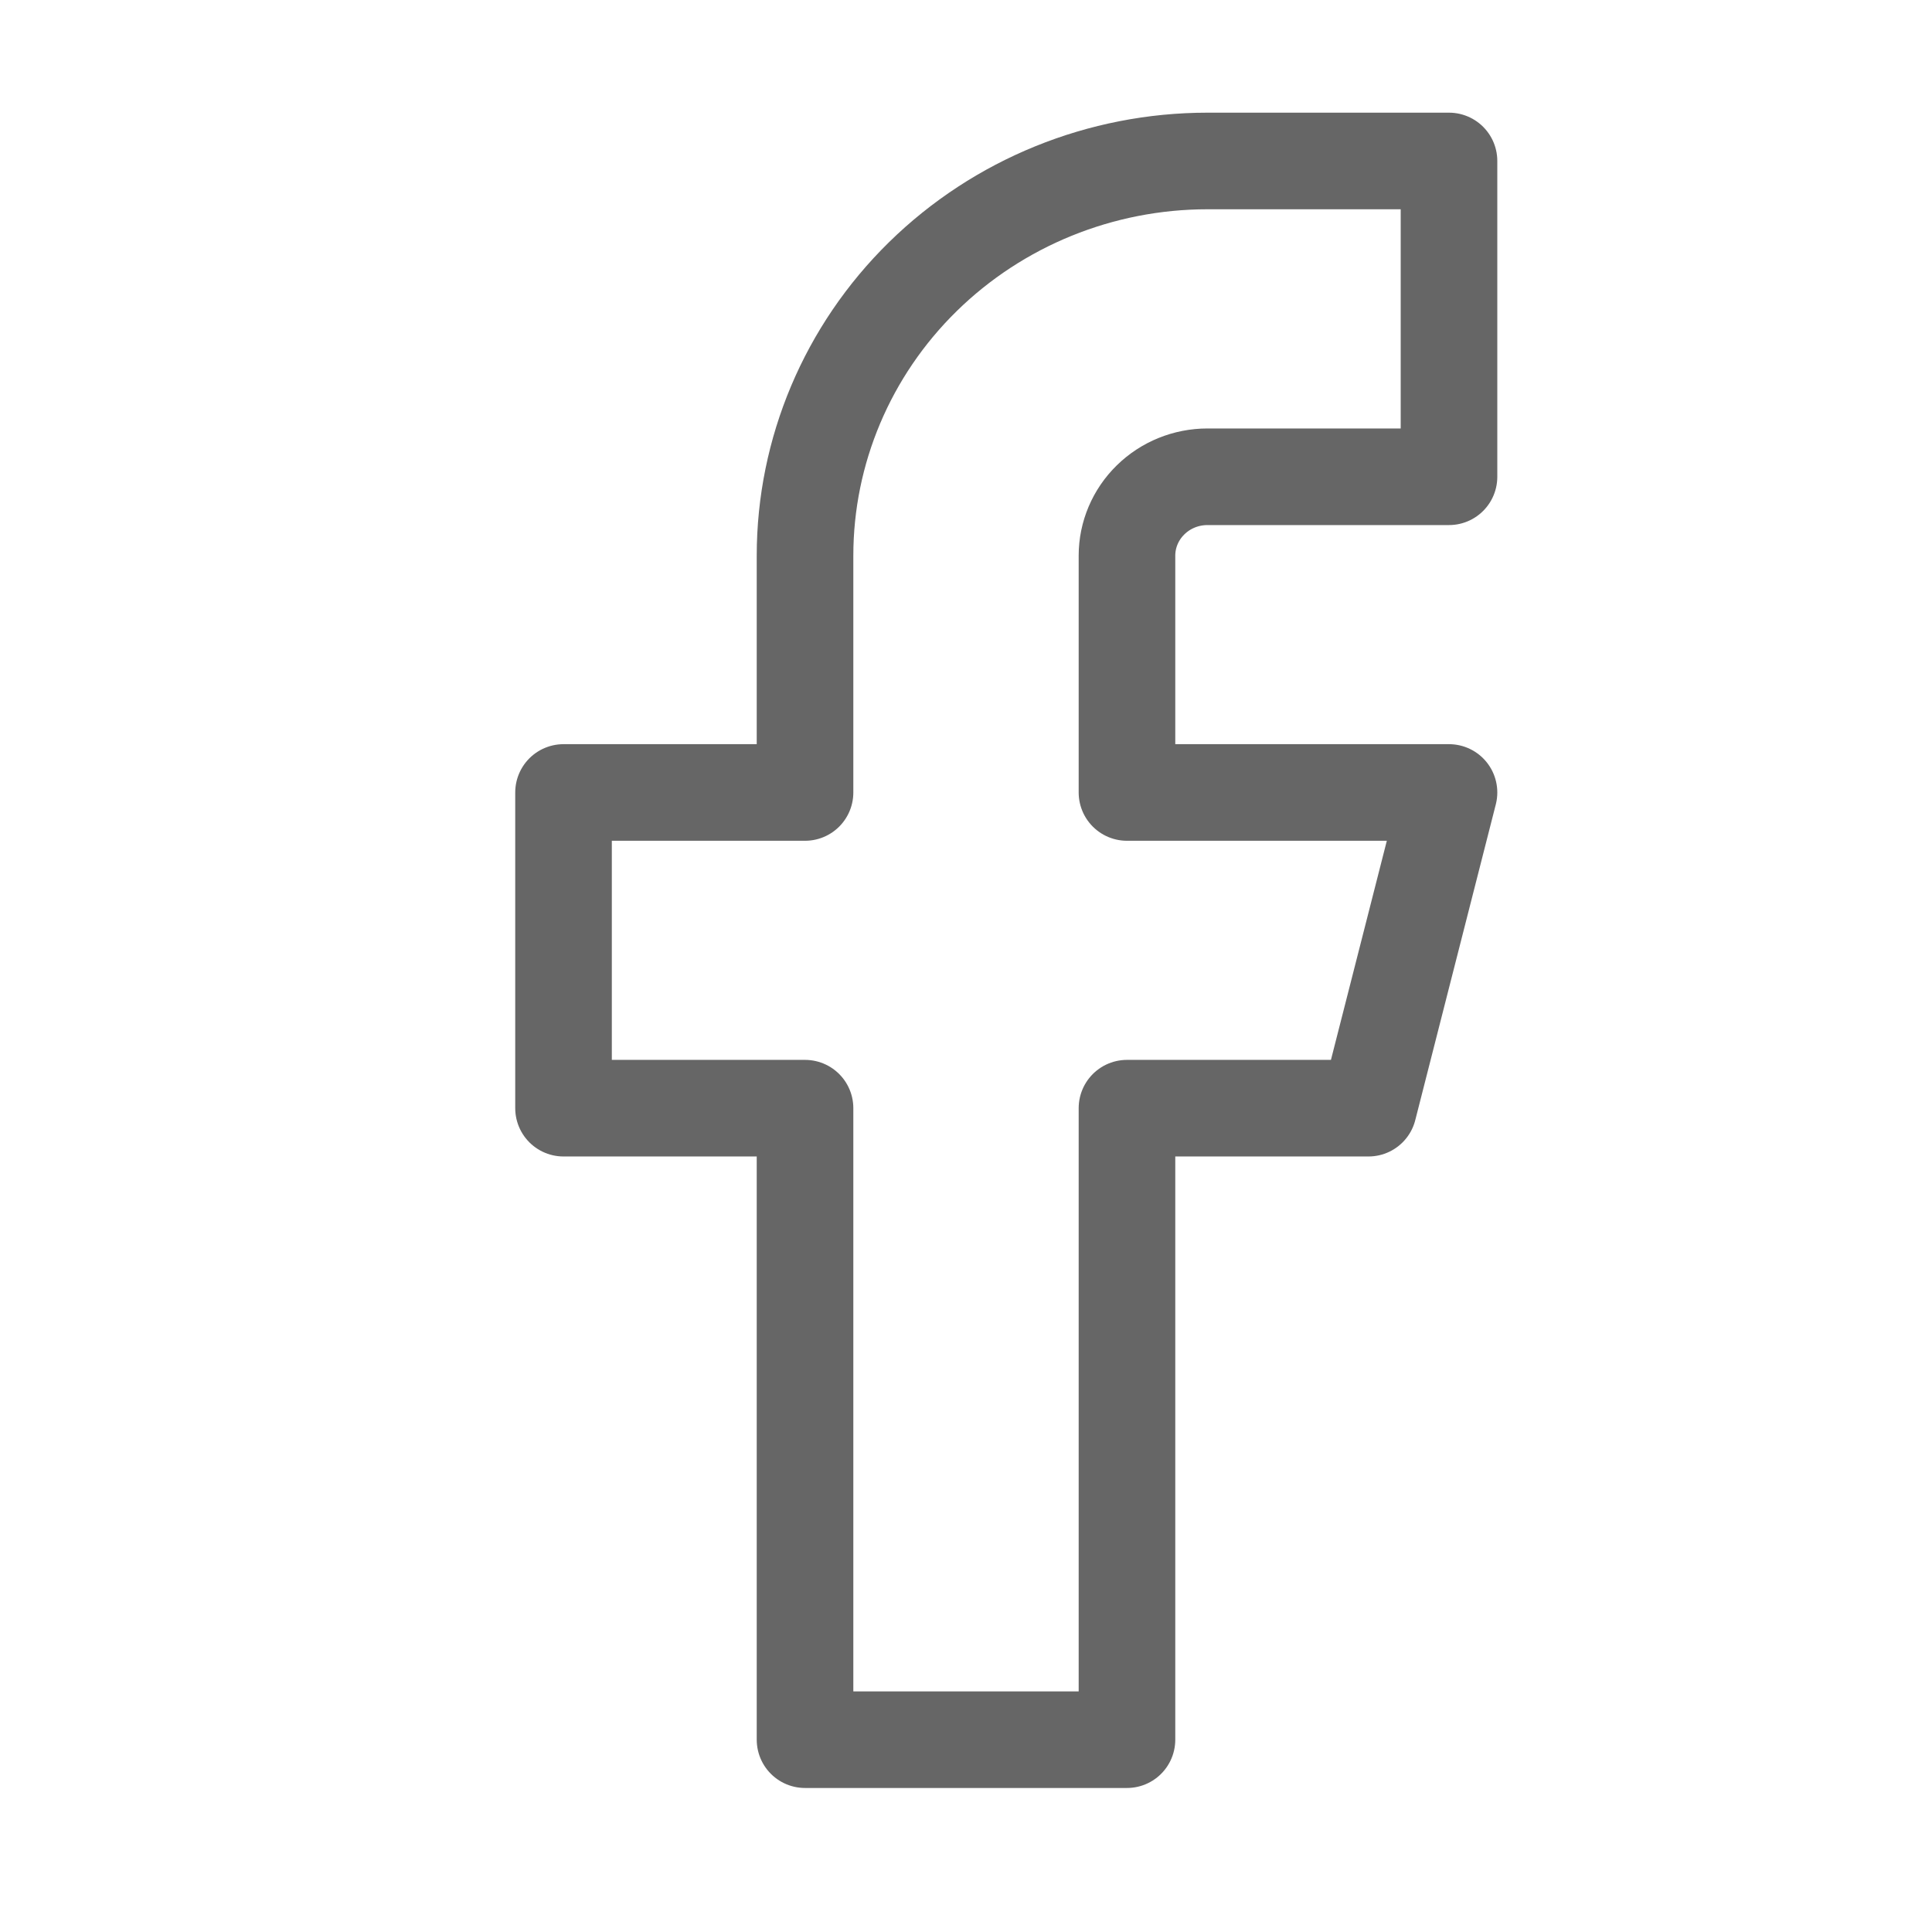
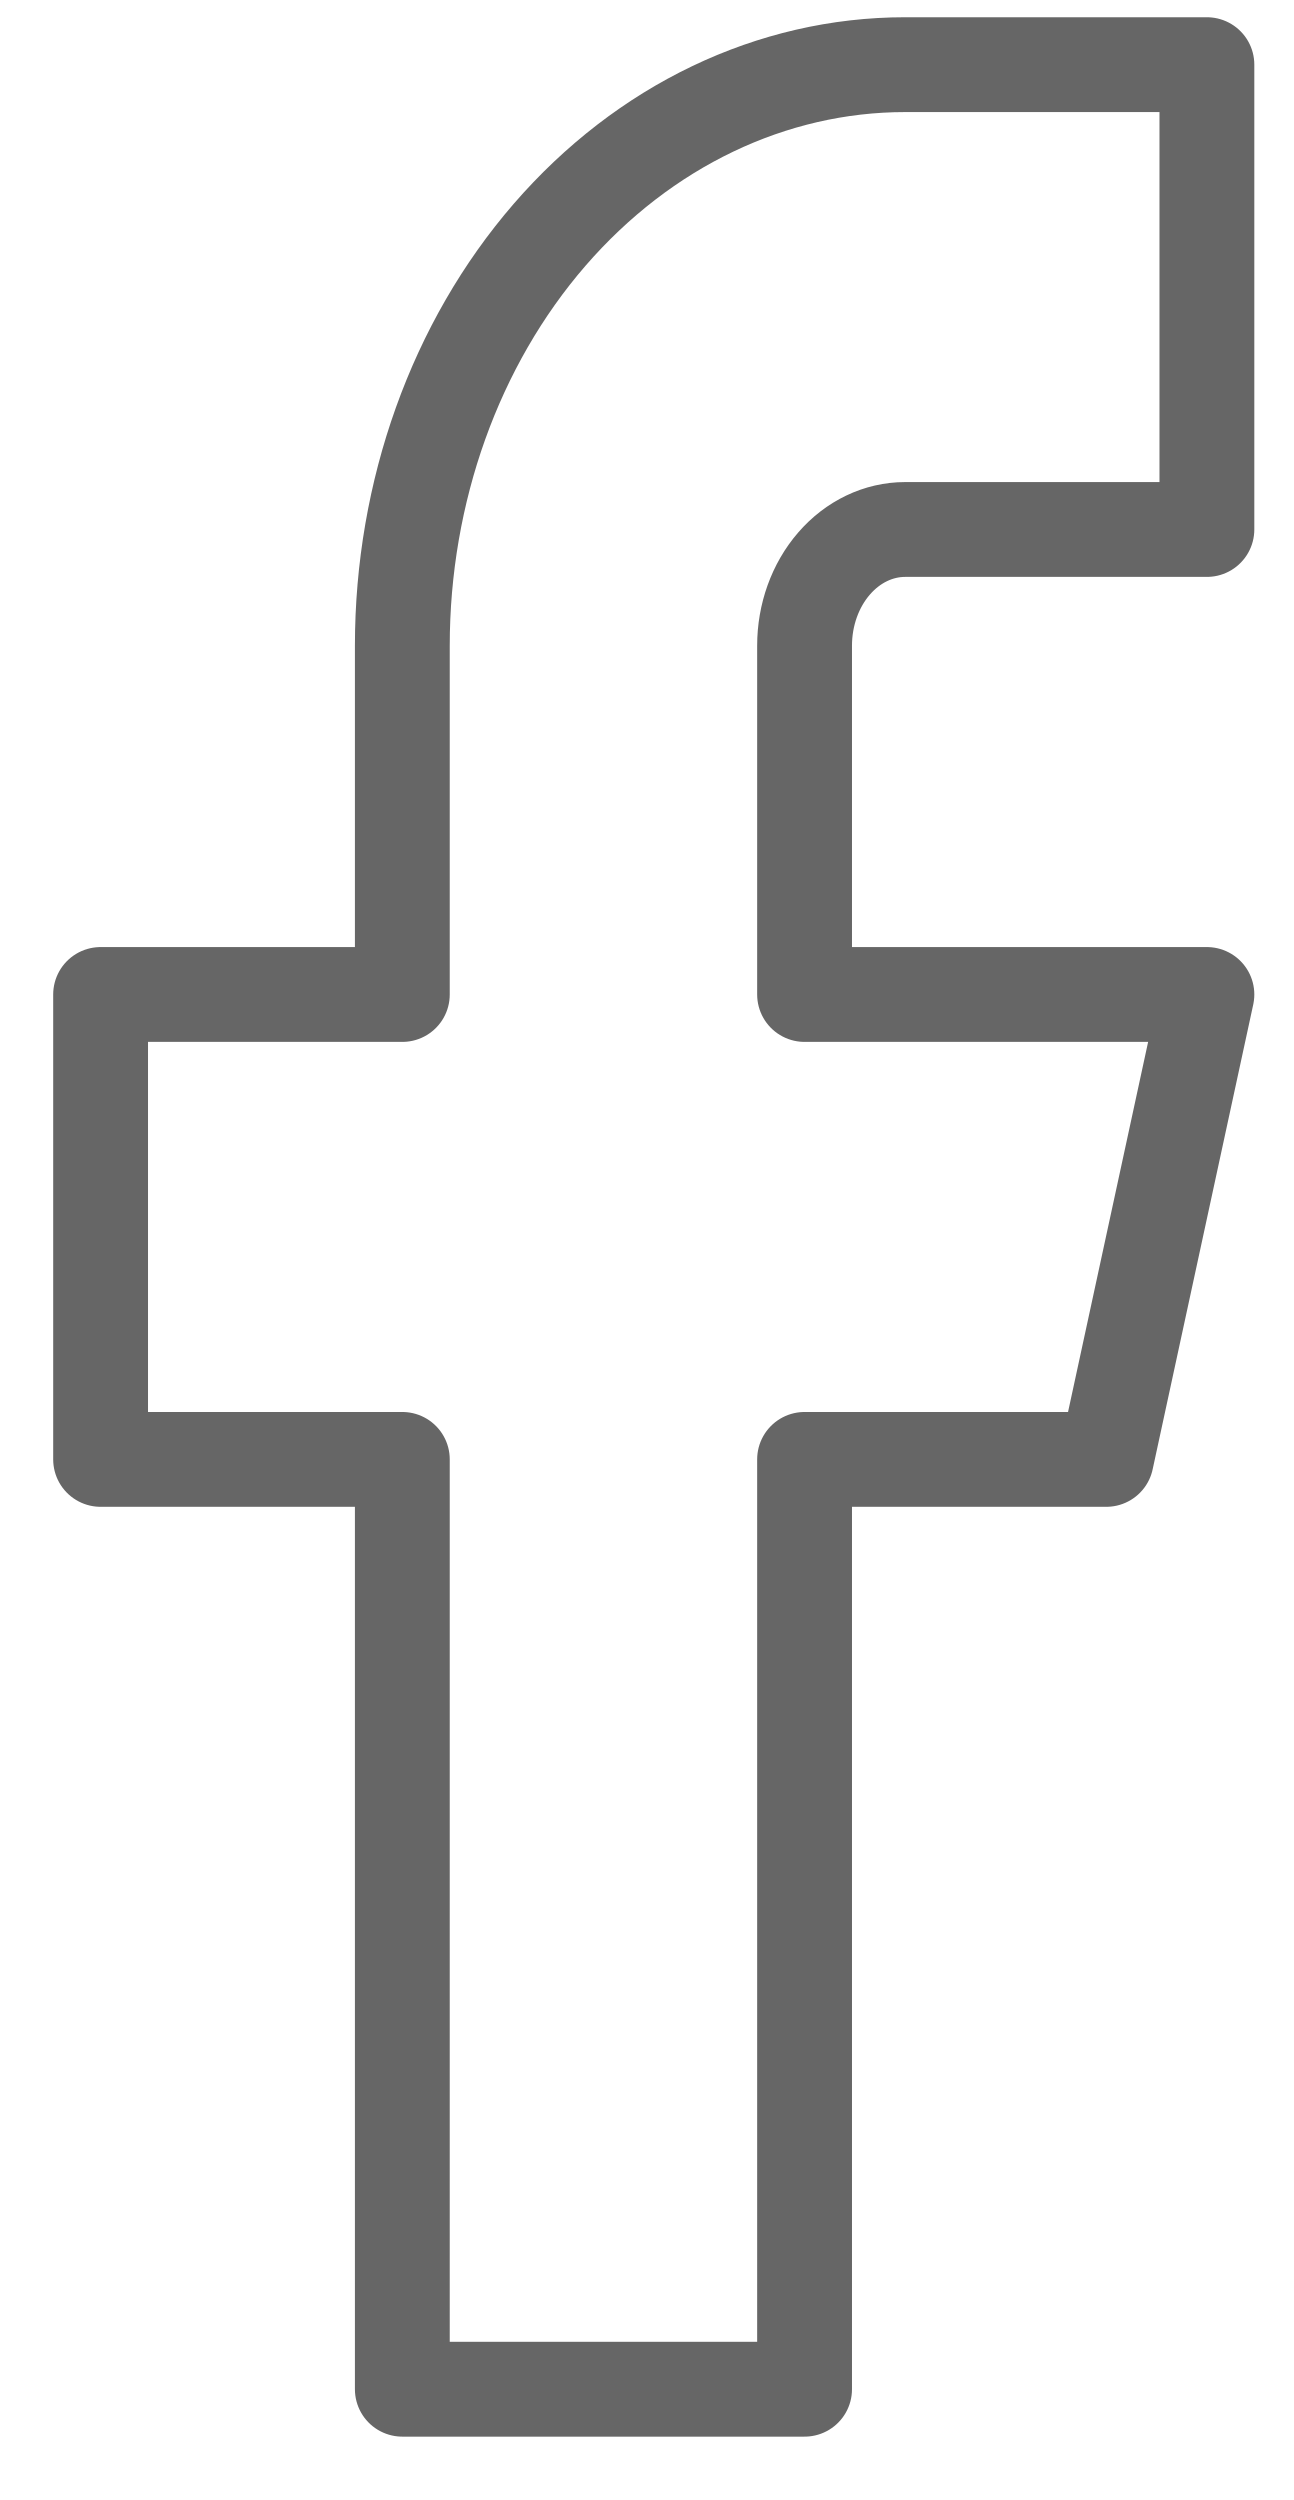
- <svg xmlns="http://www.w3.org/2000/svg" width="22" height="22" viewBox="0 0 22 22" fill="none">
-   <path d="M16.5 1.833H13.75C12.534 1.833 11.369 2.307 10.509 3.15C9.65 3.992 9.167 5.136 9.167 6.327V9.024H6.417V12.619H9.167V19.81H12.833V12.619H15.583L16.5 9.024H12.833V6.327C12.833 6.089 12.93 5.86 13.102 5.692C13.274 5.523 13.507 5.429 13.75 5.429H16.5V1.833Z" stroke="#666666" stroke-width="1.1" stroke-linecap="round" stroke-linejoin="round" />
+ <svg xmlns="http://www.w3.org/2000/svg" viewBox="0 0 15 29">
+   <path d="M14 .75h-3.5c-1.547 0-3.03.71-4.125 1.974-1.094 1.264-1.708 2.98-1.708 4.767v4.045h-3.5v5.393h3.5v10.786h4.666V16.929h3.5L14 11.536H9.333V7.49c0-.358.123-.7.342-.953.219-.253.516-.395.825-.395H14V.75z" fill="none" stroke="#666" stroke-width="1.1" stroke-linecap="round" stroke-linejoin="round" />
</svg>
